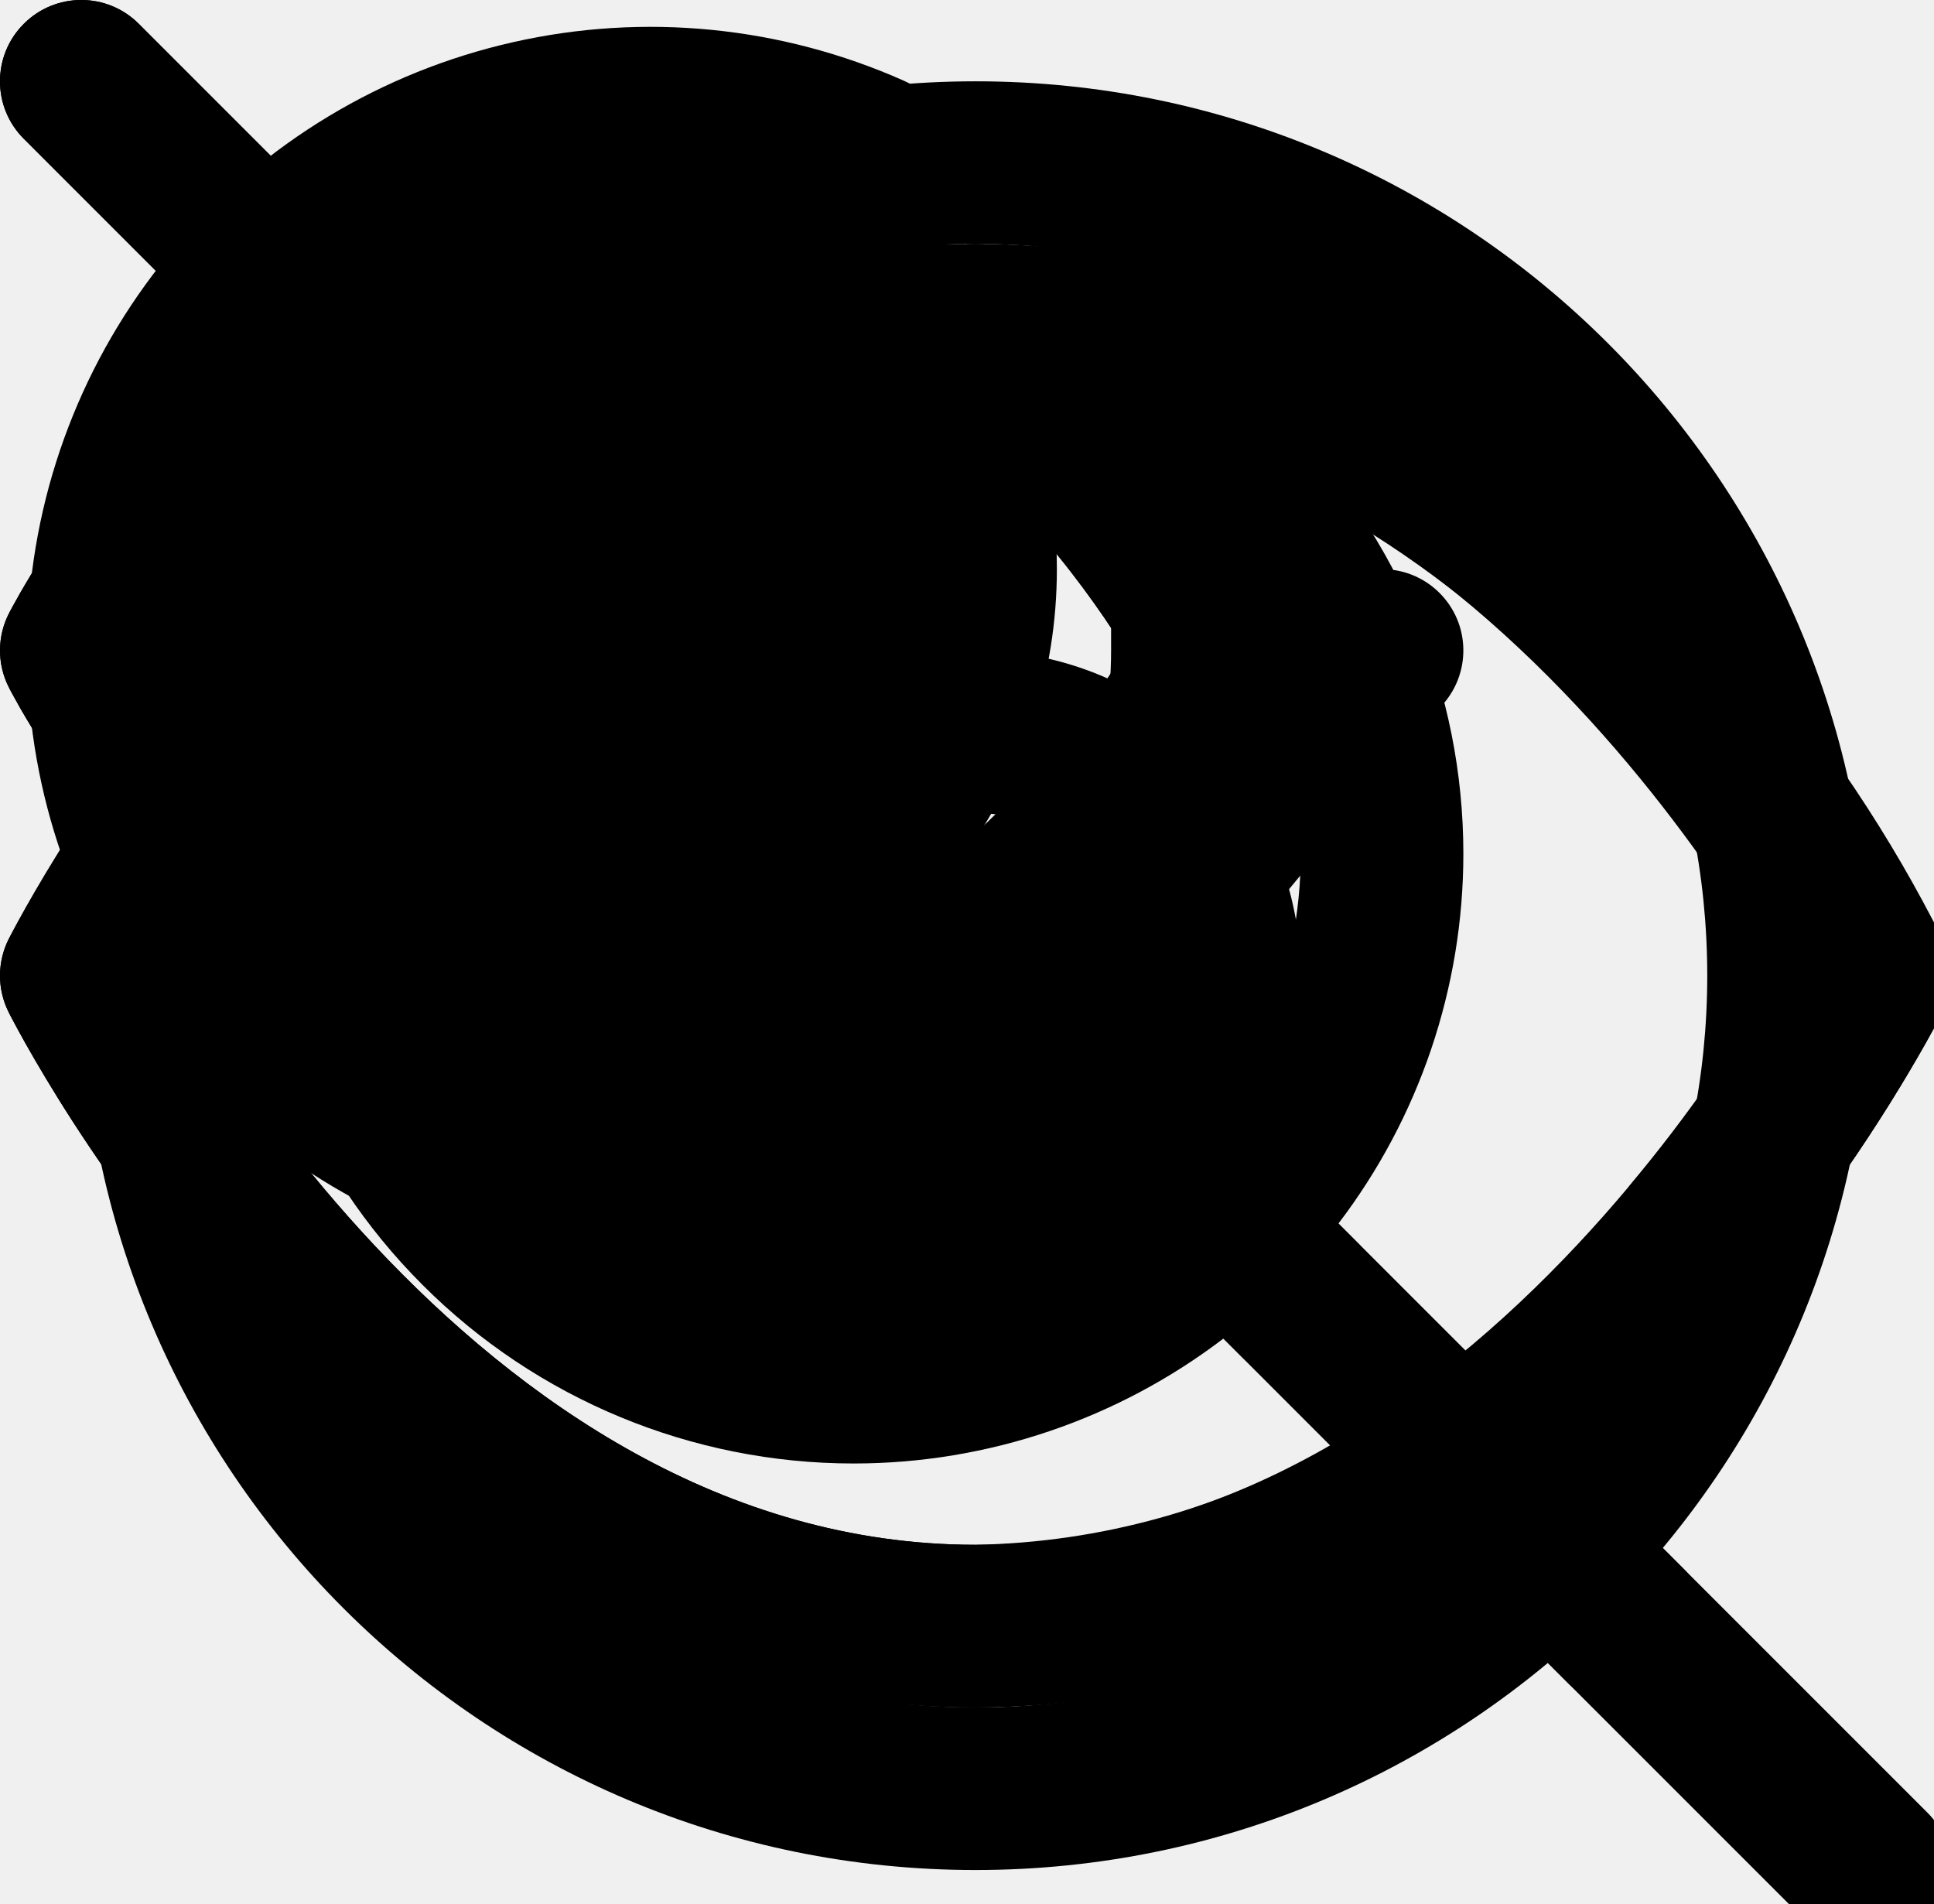
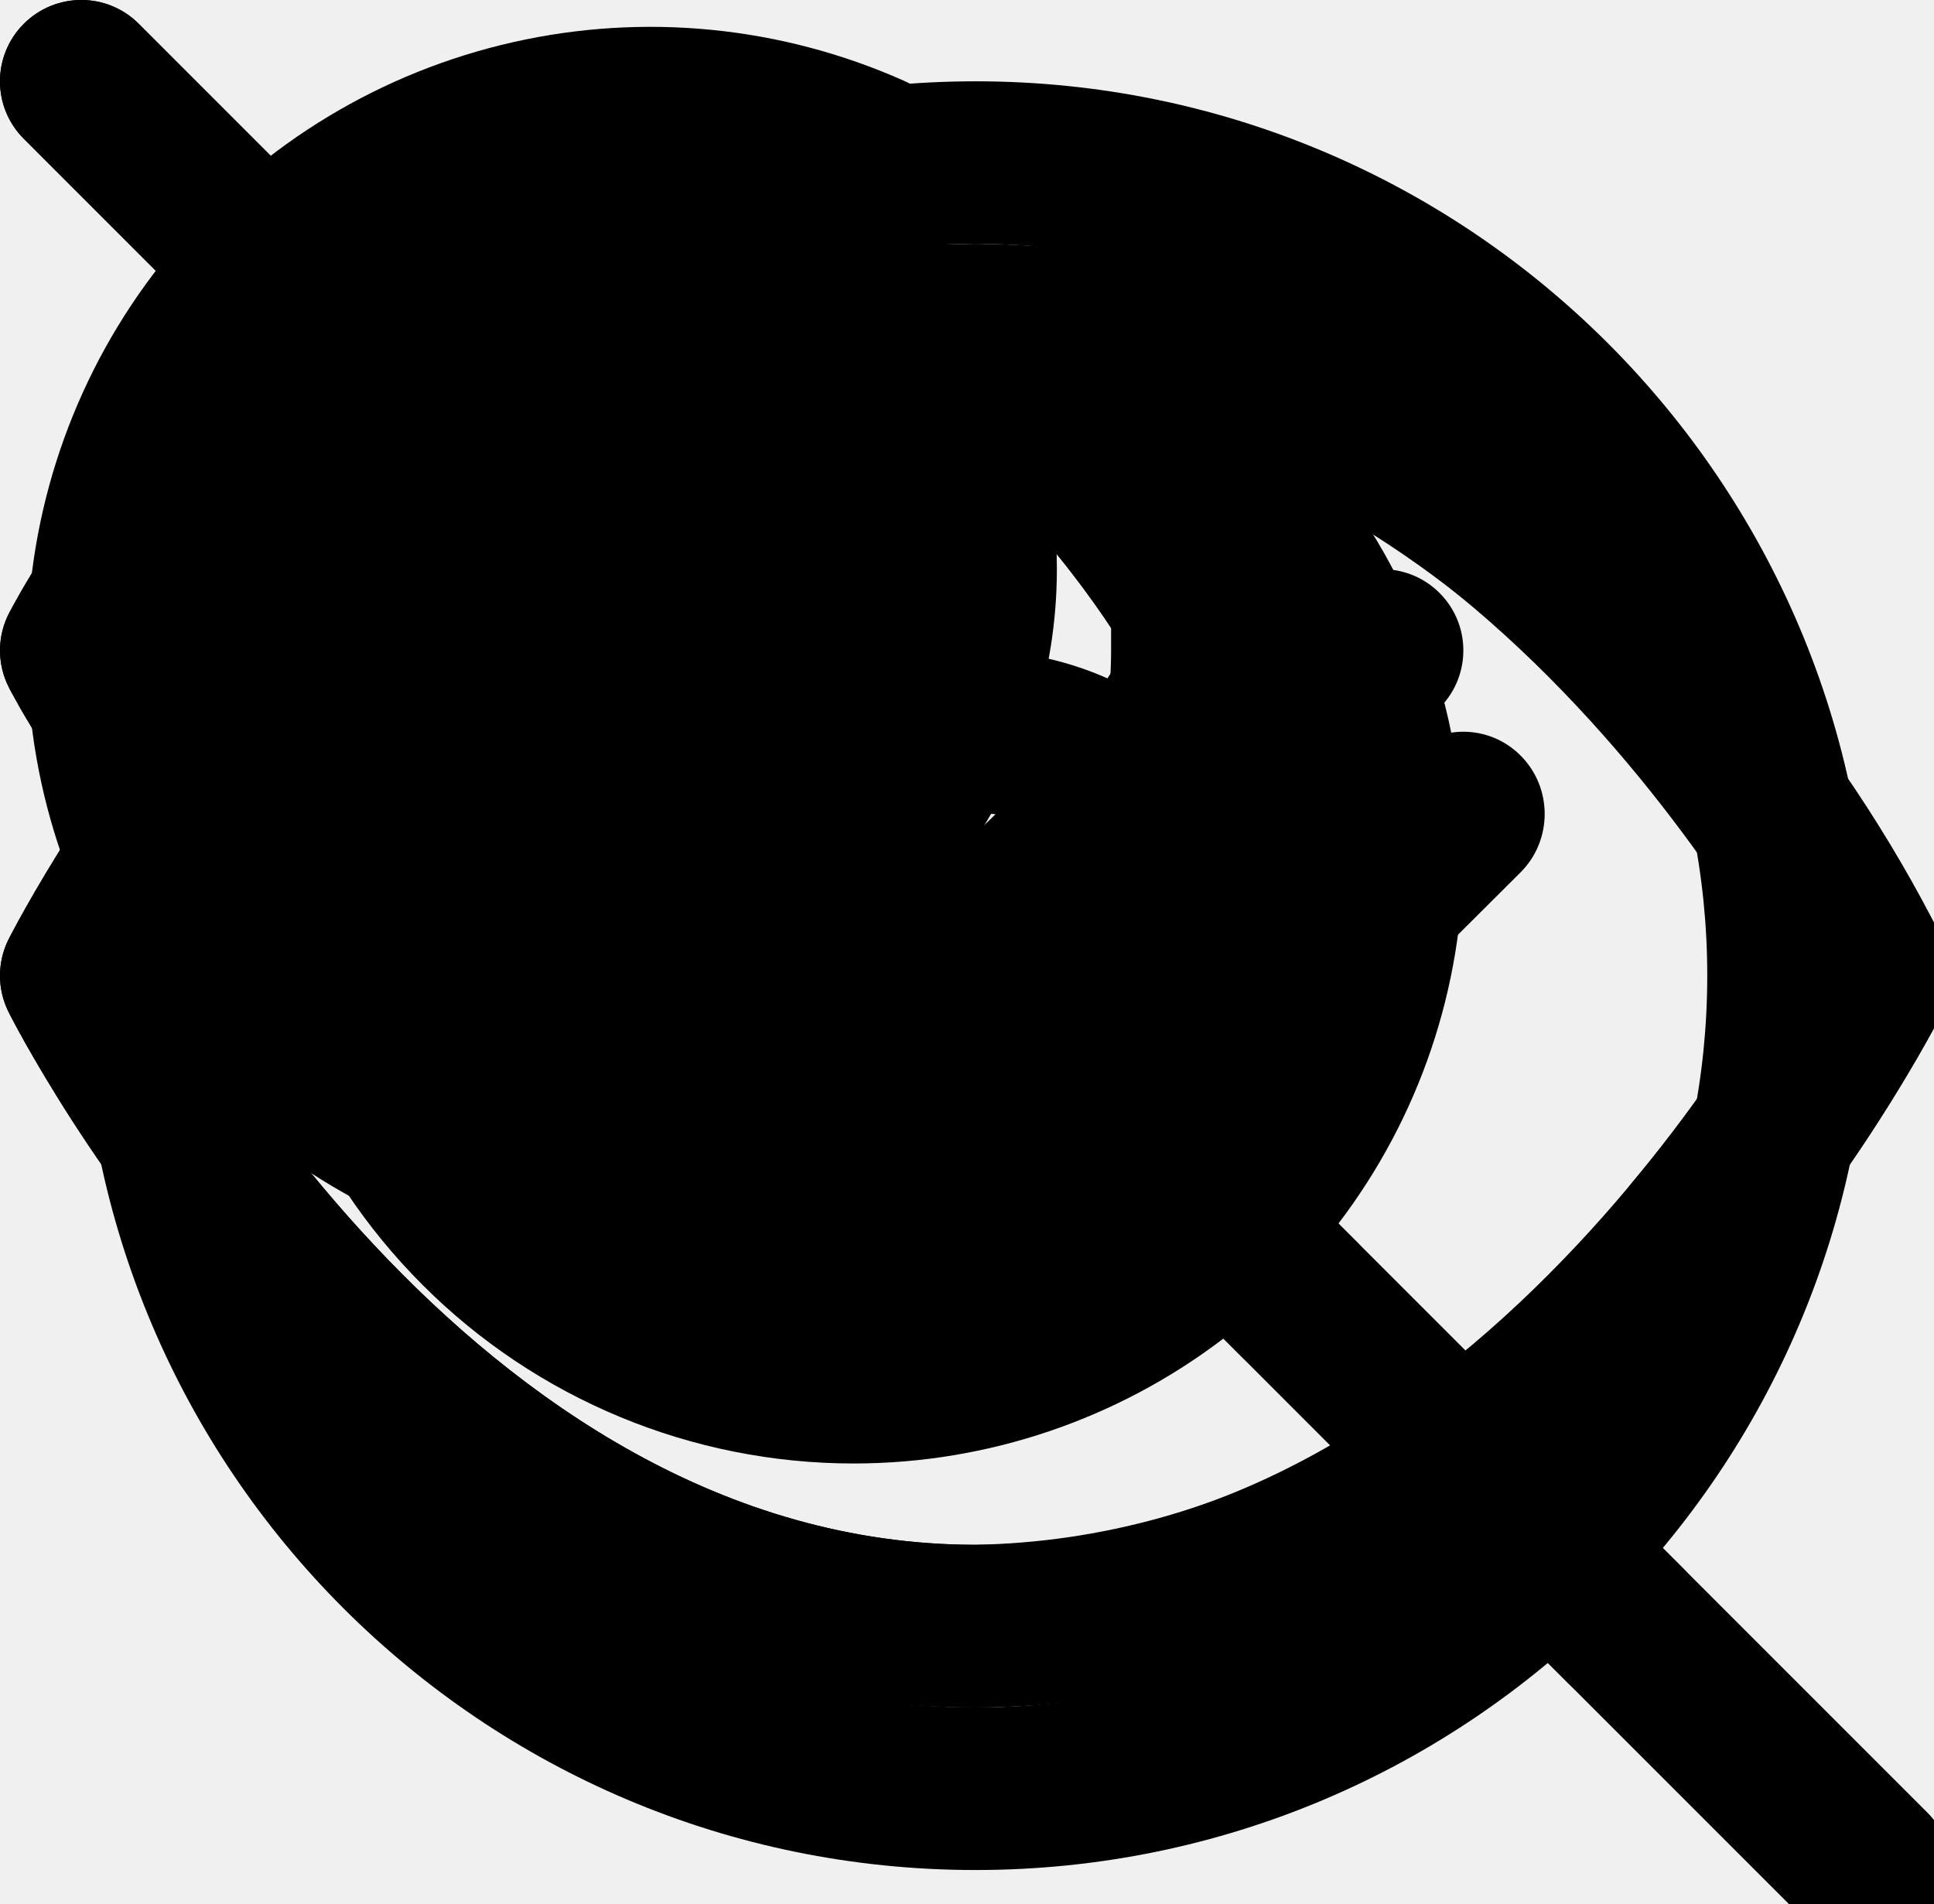
<svg xmlns="http://www.w3.org/2000/svg">
  <svg id="check-circle-large" width="24" height="24" viewBox="0 0 24 24" fill="none">
    <g id="24px / tuiIconCheckCircleLarge">
      <g id="Union">
        <path fill-rule="evenodd" clip-rule="evenodd" d="M1 12C1 5.925 5.925 1 12 1C18.075 1 23 5.925 23 12C23 18.075 18.075 23 12 23C5.925 23 1 18.075 1 12ZM12 3C7.029 3 3 7.029 3 12C3 16.971 7.029 21 12 21C16.971 21 21 16.971 21 12C21 7.029 16.971 3 12 3Z" fill="currentcolor" />
        <path fill-rule="evenodd" clip-rule="evenodd" d="M16.169 8.757C16.579 9.126 16.613 9.758 16.243 10.169L11.743 15.169C11.565 15.367 11.316 15.485 11.05 15.499C10.784 15.512 10.524 15.419 10.327 15.24L7.827 12.967C7.419 12.595 7.389 11.963 7.76 11.554C8.132 11.146 8.764 11.116 9.173 11.487L10.929 13.084L14.757 8.831C15.126 8.421 15.758 8.387 16.169 8.757Z" fill="currentcolor" />
      </g>
    </g>
  </svg>
  <svg id="check-circle" width="16" height="16" viewBox="0 0 16 16" fill="none">
    <g id="16px / tuiIconCheckCircle">
      <path id="Union" fill-rule="evenodd" clip-rule="evenodd" d="M6.751 2.47C7.943 2.2 9.19 2.323 10.306 2.821C10.811 3.045 11.402 2.818 11.627 2.314C11.851 1.809 11.624 1.218 11.12 0.994C9.61 0.321 7.922 0.154 6.31 0.519C4.697 0.883 3.245 1.759 2.171 3.016C1.097 4.273 0.458 5.844 0.35 7.493C0.241 9.143 0.669 10.784 1.569 12.171C2.469 13.558 3.793 14.616 5.344 15.189C6.895 15.762 8.589 15.818 10.175 15.349C11.76 14.88 13.152 13.911 14.141 12.587C15.131 11.263 15.666 9.654 15.667 8V7.387C15.667 6.835 15.219 6.387 14.667 6.387C14.115 6.387 13.667 6.835 13.667 7.387V8C13.666 9.222 13.271 10.411 12.539 11.39C11.808 12.368 10.779 13.085 9.607 13.431C8.436 13.778 7.183 13.736 6.037 13.313C4.89 12.89 3.912 12.107 3.246 11.082C2.581 10.057 2.265 8.844 2.345 7.625C2.426 6.405 2.898 5.245 3.692 4.316C4.486 3.386 5.559 2.739 6.751 2.47ZM15.374 3.374C15.765 2.983 15.764 2.35 15.374 1.96C14.983 1.569 14.35 1.57 13.96 1.96L8 7.925L6.707 6.633C6.317 6.242 5.683 6.242 5.293 6.633C4.902 7.023 4.902 7.657 5.293 8.047L7.293 10.047C7.48 10.235 7.735 10.34 8 10.34C8.266 10.34 8.52 10.235 8.707 10.047L15.374 3.374Z" fill="currentcolor" />
    </g>
  </svg>
  <svg id="check-large" width="24" height="24" viewBox="0 0 24 24" fill="none">
    <path fill-rule="evenodd" clip-rule="evenodd" d="M17.73 7.317C18.108 7.72 18.086 8.353 17.683 8.73L11.058 16.73C10.674 17.09 10.076 17.09 9.692 16.73L6.317 13.64C5.914 13.263 5.892 12.63 6.269 12.227C6.647 11.824 7.279 11.802 7.683 12.18L10.375 14.631L16.317 7.27C16.72 6.892 17.353 6.914 17.73 7.317Z" fill="currentcolor" />
  </svg>
  <svg id="check" width="16" height="16" viewBox="0 0 16 16" fill="none">
    <path fill-rule="evenodd" clip-rule="evenodd" d="M13.701 3.287C14.095 3.674 14.1 4.307 13.713 4.701L6.838 11.701C6.65 11.892 6.393 12 6.125 12C5.857 12 5.6 11.892 5.412 11.701L2.287 8.519C1.9 8.125 1.905 7.492 2.299 7.105C2.693 6.718 3.326 6.723 3.713 7.117L6.125 9.573L12.287 3.299C12.674 2.905 13.307 2.9 13.701 3.287Z" fill="currentcolor" />
  </svg>
  <svg id="eye-open-large" width="24" height="24" viewBox="0 0 24 24" fill="none">
    <path fill-rule="evenodd" clip-rule="evenodd" d="M2.574 12.707C2.395 12.43 2.25 12.189 2.141 12C2.25 11.811 2.395 11.57 2.574 11.293C3.035 10.579 3.718 9.629 4.604 8.684C6.395 6.774 8.899 5 12 5C15.1 5 17.604 6.774 19.395 8.684C20.282 9.629 20.964 10.579 21.425 11.293C21.605 11.57 21.75 11.811 21.859 12C21.75 12.189 21.605 12.43 21.425 12.707C20.964 13.421 20.282 14.371 19.395 15.316C17.604 17.226 15.1 19 12 19C8.899 19 6.395 17.226 4.604 15.316C3.718 14.371 3.035 13.421 2.574 12.707ZM23.894 11.552C23.894 11.552 24.046 12.143 23.894 12.448L23.892 12.451L23.889 12.458L23.878 12.48C23.868 12.499 23.855 12.525 23.837 12.558C23.802 12.623 23.752 12.717 23.686 12.834C23.554 13.068 23.36 13.399 23.105 13.793C22.598 14.579 21.843 15.629 20.854 16.684C18.895 18.774 15.899 21 12 21C8.1 21 5.104 18.774 3.145 16.684C2.157 15.629 1.402 14.579 0.894 13.793C0.64 13.399 0.446 13.068 0.314 12.834C0.248 12.717 0.197 12.623 0.163 12.558C0.145 12.525 0.132 12.499 0.122 12.48L0.111 12.458L0.107 12.451L0.106 12.449L0.106 11.552L0.107 11.549L0.111 11.542L0.122 11.52C0.132 11.501 0.145 11.475 0.163 11.442C0.197 11.377 0.248 11.283 0.314 11.166C0.446 10.932 0.64 10.601 0.894 10.207C1.402 9.421 2.157 8.371 3.145 7.316C5.104 5.226 8.1 3 12 3C15.899 3 18.895 5.226 20.854 7.316C21.843 8.371 22.598 9.421 23.105 10.207C23.36 10.601 23.554 10.932 23.686 11.166C23.752 11.283 23.802 11.377 23.837 11.442C23.855 11.475 23.868 11.501 23.878 11.52L23.889 11.542L23.892 11.549L23.894 11.552ZM23.894 12.448C24.035 12.166 24.035 11.834 23.894 11.552C23.894 11.552 24.046 12.143 23.894 12.448ZM0.105 12.447L0.106 12L0.106 11.552C-0.035 11.834 -0.035 12.166 0.105 12.447ZM12 8C10.939 8 9.922 8.421 9.171 9.172C8.421 9.922 8 10.939 8 12C8 13.061 8.421 14.078 9.171 14.828C9.922 15.579 10.939 16 12 16C13.061 16 14.078 15.579 14.828 14.828C15.578 14.078 16 13.061 16 12C16 10.939 15.578 9.922 14.828 9.172C14.078 8.421 13.061 8 12 8ZM13.414 13.414C13.039 13.789 12.53 14 12 14C11.469 14 10.961 13.789 10.586 13.414C10.21 13.039 10 12.53 10 12C10 11.47 10.21 10.961 10.586 10.586C10.961 10.211 11.469 10 12 10C12.53 10 13.039 10.211 13.414 10.586C13.789 10.961 14 11.47 14 12C14 12.53 13.789 13.039 13.414 13.414Z" fill="currentcolor" />
  </svg>
  <svg id="eye-open" width="16" height="16" viewBox="0 0 16 16" fill="none">
    <g clip-path="url(#clip0_28637_560)">
      <path fill-rule="evenodd" clip-rule="evenodd" d="M2.303 8.232C2.248 8.149 2.199 8.071 2.155 8C2.199 7.929 2.248 7.851 2.303 7.768C2.587 7.336 3.008 6.761 3.553 6.19C4.659 5.031 6.165 4 8 4C9.835 4 11.34 5.031 12.447 6.191C12.992 6.761 13.413 7.336 13.697 7.768C13.752 7.851 13.801 7.929 13.845 8C13.801 8.071 13.752 8.149 13.697 8.232C13.413 8.664 12.992 9.239 12.447 9.809C11.34 10.969 9.835 12 8 12C6.165 12 4.659 10.969 3.553 9.81C3.008 9.239 2.587 8.664 2.303 8.232ZM15.891 7.546C15.891 7.546 15.891 7.546 15 8C15.891 8.454 15.891 8.454 15.891 8.454L15.89 8.455L15.889 8.457L15.887 8.462L15.879 8.478C15.872 8.491 15.862 8.509 15.851 8.531C15.827 8.574 15.793 8.636 15.75 8.712C15.662 8.864 15.535 9.077 15.368 9.331C15.036 9.836 14.542 10.511 13.894 11.191C12.614 12.531 10.62 14 8 14C5.38 14 3.386 12.531 2.106 11.191C1.458 10.511 0.964 9.836 0.632 9.331C0.465 9.077 0.338 8.864 0.25 8.712C0.207 8.636 0.173 8.574 0.149 8.53C0.137 8.508 0.128 8.491 0.121 8.478L0.113 8.462L0.111 8.457L0.11 8.455L0.109 8.454C0.109 8.454 0.109 8.454 1 8C0.109 7.546 0.109 7.546 0.109 7.546L0.11 7.545L0.111 7.543L0.113 7.538L0.121 7.522C0.128 7.509 0.137 7.492 0.149 7.47C0.173 7.426 0.207 7.364 0.25 7.288C0.338 7.136 0.465 6.923 0.632 6.669C0.964 6.164 1.458 5.489 2.106 4.81C3.386 3.469 5.38 2 8 2C10.62 2 12.614 3.469 13.894 4.809C14.542 5.489 15.036 6.164 15.368 6.669C15.535 6.923 15.662 7.136 15.75 7.288C15.793 7.364 15.827 7.426 15.851 7.469C15.862 7.491 15.872 7.509 15.879 7.522L15.887 7.538L15.889 7.543L15.89 7.545L15.891 7.546ZM15 8L15.891 7.546C16.036 7.831 16.036 8.169 15.891 8.454L15 8ZM0.109 7.546L1 8L0.109 8.454C-0.036 8.169 -0.036 7.831 0.109 7.546ZM8 5C7.204 5 6.441 5.316 5.879 5.879C5.316 6.441 5 7.204 5 8C5 8.796 5.316 9.559 5.879 10.121C6.441 10.684 7.204 11 8 11C8.796 11 9.559 10.684 10.121 10.121C10.684 9.559 11 8.796 11 8C11 7.204 10.684 6.441 10.121 5.879C9.559 5.316 8.796 5 8 5ZM8.707 8.707C8.52 8.895 8.265 9 8 9C7.735 9 7.48 8.895 7.293 8.707C7.105 8.52 7 8.265 7 8C7 7.735 7.105 7.48 7.293 7.293C7.48 7.105 7.735 7 8 7C8.265 7 8.52 7.105 8.707 7.293C8.895 7.48 9 7.735 9 8C9 8.265 8.895 8.52 8.707 8.707Z" fill="currentcolor" />
    </g>
    <defs>
      <clipPath id="clip0_28637_560">
        <rect width="16" height="16" fill="white" />
      </clipPath>
    </defs>
  </svg>
  <svg id="eye-closed-large" width="24" height="24" viewBox="0 0 24 24" fill="none">
    <g clip-path="url(#clip0_28605_113)">
      <path fill-rule="evenodd" clip-rule="evenodd" d="M0.293 0.293C0.683 -0.098 1.317 -0.098 1.707 0.293L18.647 17.233L23.707 22.293C24.098 22.683 24.098 23.317 23.707 23.707C23.317 24.098 22.683 24.098 22.293 23.707L17.826 19.24C16.096 20.354 14.085 20.966 12.016 21L12 21C8.1 21 5.104 18.774 3.145 16.684C2.157 15.629 1.402 14.579 0.894 13.793C0.64 13.399 0.446 13.068 0.314 12.834C0.248 12.717 0.198 12.623 0.163 12.558C0.145 12.525 0.132 12.499 0.122 12.48L0.111 12.458L0.108 12.451L0.106 12.449C0.105 12.447 0.106 12.447 0.106 12.447C-0.04 12.157 -0.035 11.813 0.119 11.527C1.25 9.418 2.76 7.54 4.568 5.983L0.293 1.707C-0.098 1.317 -0.098 0.683 0.293 0.293ZM5.987 7.401C4.45 8.701 3.149 10.258 2.143 12.003C2.252 12.191 2.396 12.431 2.574 12.707C3.035 13.421 3.718 14.371 4.605 15.316C6.394 17.225 8.895 18.997 11.992 19C13.537 18.973 15.044 18.552 16.371 17.786L14.049 15.463C12.267 16.568 9.79 16.103 8.588 14.284C7.716 12.964 7.737 11.251 8.539 9.953L5.987 7.401ZM10.036 11.45C9.853 12.02 9.917 12.668 10.256 13.181C10.756 13.938 11.726 14.219 12.55 13.964L10.036 11.45ZM17.086 6.701C14.963 5.3 12.557 4.645 10.128 5.214C9.59 5.34 9.052 5.006 8.926 4.468C8.8 3.93 9.134 3.392 9.672 3.266C12.766 2.542 15.73 3.409 18.188 5.032C20.638 6.65 22.645 9.053 23.894 11.553C24.04 11.843 24.035 12.185 23.882 12.471C23.242 13.668 22.479 14.795 21.605 15.834C21.25 16.256 20.619 16.311 20.196 15.955C19.774 15.6 19.719 14.969 20.075 14.546C20.747 13.748 21.346 12.891 21.865 11.986C20.747 9.938 19.067 8.009 17.086 6.701Z" fill="currentcolor" />
    </g>
    <defs>
      <clipPath id="clip0_28605_113">
        <rect width="24" height="24" fill="white" />
      </clipPath>
    </defs>
  </svg>
  <svg id="eye-closed" width="16" height="16" viewBox="0 0 16 16" fill="none">
    <g clip-path="url(#clip0_28637_562)">
      <path fill-rule="evenodd" clip-rule="evenodd" d="M0.293 0.293C0.683 -0.098 1.317 -0.098 1.707 0.293L8.704 7.29L10.05 8.612C10.056 8.617 10.061 8.623 10.067 8.629L12.481 11C12.557 11.075 12.62 11.161 12.669 11.255L15.207 13.793C15.598 14.183 15.598 14.817 15.207 15.207C14.817 15.598 14.183 15.598 13.793 15.207L11.606 13.02C10.515 13.641 9.28 13.981 8.015 14L8 14C5.38 14 3.386 12.531 2.106 11.191C1.458 10.511 0.964 9.836 0.632 9.331C0.465 9.077 0.338 8.864 0.25 8.712C0.207 8.636 0.173 8.574 0.149 8.53C0.137 8.508 0.128 8.491 0.121 8.478L0.113 8.462L0.111 8.457L0.11 8.455C0.109 8.455 0.109 8.454 1 8L0.109 8.454C-0.041 8.159 -0.036 7.81 0.123 7.52C0.811 6.263 1.707 5.136 2.77 4.184L0.293 1.707C-0.098 1.317 -0.098 0.683 0.293 0.293ZM4.157 5.628C3.377 6.316 2.703 7.116 2.156 8.002C2.199 8.072 2.249 8.149 2.303 8.232C2.587 8.664 3.008 9.239 3.553 9.81C4.658 10.967 6.161 11.997 7.992 12C8.729 11.988 9.452 11.827 10.118 11.533L9.221 10.635C9.19 10.65 9.16 10.664 9.129 10.678C8.772 10.833 8.389 10.916 8 10.921C7.614 10.927 7.23 10.857 6.871 10.715C6.511 10.572 6.183 10.36 5.905 10.09L5.9 10.085C5.624 9.813 5.406 9.488 5.259 9.13C5.112 8.771 5.039 8.387 5.044 7.999L5.044 7.996C5.051 7.607 5.137 7.223 5.298 6.868C5.311 6.84 5.323 6.813 5.337 6.786L4.157 5.628ZM7.998 4C7.625 3.999 7.252 4.041 6.887 4.125C6.348 4.248 5.812 3.911 5.689 3.373C5.566 2.834 5.903 2.298 6.441 2.175C6.951 2.059 7.474 1.999 8.001 2C10.62 2 12.614 3.469 13.894 4.809C14.542 5.489 15.036 6.164 15.368 6.669C15.535 6.923 15.662 7.136 15.75 7.288C15.793 7.364 15.827 7.426 15.851 7.469C15.862 7.491 15.872 7.509 15.879 7.522L15.887 7.538L15.889 7.543L15.89 7.545C15.891 7.545 15.891 7.546 15 8L15.891 7.546C16.041 7.84 16.036 8.188 15.879 8.478C15.459 9.25 14.958 9.976 14.386 10.644C14.027 11.064 13.396 11.113 12.976 10.754C12.556 10.395 12.507 9.764 12.866 9.344C13.228 8.921 13.556 8.472 13.845 8C13.801 7.929 13.752 7.851 13.697 7.768C13.413 7.336 12.992 6.761 12.447 6.191C11.34 5.031 9.835 4 8 4L7.998 4ZM8.001 2C8.001 2 8.002 2 8.002 2L8 3V2C8 2 8.001 2 8.001 2ZM1.891 7.545C1.89 7.545 1.89 7.545 1.891 7.545V7.545Z" fill="currentcolor" />
    </g>
    <defs>
      <clipPath id="clip0_28637_562">
        <rect width="16" height="16" fill="white" />
      </clipPath>
    </defs>
  </svg>
  <svg id="close-large" width="24" height="24" viewBox="0 0 24 24" fill="none">
    <path fill-rule="evenodd" clip-rule="evenodd" d="M8.707 7.293C8.518 7.111 8.266 7.01 8.004 7.012C7.741 7.015 7.491 7.12 7.305 7.305C7.12 7.491 7.015 7.741 7.012 8.004C7.01 8.266 7.111 8.518 7.293 8.707L10.586 12L7.293 15.293C7.198 15.385 7.121 15.496 7.069 15.618C7.017 15.74 6.989 15.871 6.988 16.004C6.987 16.136 7.012 16.268 7.062 16.391C7.113 16.514 7.187 16.625 7.281 16.719C7.375 16.813 7.486 16.888 7.609 16.938C7.732 16.988 7.864 17.013 7.996 17.012C8.129 17.011 8.26 16.984 8.382 16.931C8.504 16.879 8.615 16.803 8.707 16.707L12 13.414L15.293 16.707C15.482 16.889 15.734 16.99 15.996 16.988C16.259 16.985 16.509 16.88 16.695 16.695C16.88 16.509 16.985 16.259 16.988 15.996C16.99 15.734 16.889 15.482 16.707 15.293L13.414 12L16.707 8.707C16.889 8.518 16.99 8.266 16.988 8.004C16.985 7.741 16.88 7.491 16.695 7.305C16.509 7.12 16.259 7.015 15.996 7.012C15.734 7.01 15.482 7.111 15.293 7.293L12 10.586L8.707 7.293Z" fill="currentcolor" />
  </svg>
  <svg id="close" width="16" height="16" viewBox="0 0 16 16" fill="none">
    <path fill-rule="evenodd" clip-rule="evenodd" d="M4.707 3.293C4.317 2.902 3.683 2.902 3.293 3.293C2.902 3.683 2.902 4.317 3.293 4.707L6.586 8L3.293 11.293C2.902 11.683 2.902 12.317 3.293 12.707C3.683 13.098 4.317 13.098 4.707 12.707L8 9.414L11.293 12.707C11.683 13.098 12.317 13.098 12.707 12.707C13.098 12.317 13.098 11.683 12.707 11.293L9.414 8L12.707 4.707C13.098 4.317 13.098 3.683 12.707 3.293C12.317 2.902 11.683 2.902 11.293 3.293L8 6.586L4.707 3.293Z" fill="currentcolor" />
  </svg>
  <svg id="search-large" width="24" height="24" viewBox="0 0 24 24" fill="none">
    <path fill-rule="evenodd" clip-rule="evenodd" d="M5.197 5.197C6.603 3.79 8.511 3 10.5 3C12.489 3 14.397 3.79 15.803 5.197C17.21 6.603 18 8.511 18 10.5C18 12.153 17.454 13.749 16.463 15.049L20.707 19.293C21.098 19.683 21.098 20.317 20.707 20.707C20.317 21.098 19.683 21.098 19.293 20.707L15.049 16.463C13.749 17.454 12.153 18 10.5 18C8.511 18 6.603 17.21 5.197 15.803C3.79 14.397 3 12.489 3 10.5C3 8.511 3.79 6.603 5.197 5.197ZM10.5 5C9.041 5 7.642 5.579 6.611 6.611C5.579 7.642 5 9.041 5 10.5C5 11.959 5.579 13.358 6.611 14.389C7.642 15.421 9.041 16 10.5 16C11.959 16 13.358 15.421 14.389 14.389C15.421 13.358 16 11.959 16 10.5C16 9.041 15.421 7.642 14.389 6.611C13.358 5.579 11.959 5 10.5 5Z" fill="currentcolor" />
  </svg>
  <svg id="search" width="16" height="16" viewBox="0 0 16 16" fill="none">
    <path fill-rule="evenodd" clip-rule="evenodd" d="M7 13C3.686 13 1 10.314 1 7C1 3.686 3.686 1 7 1C10.314 1 13 3.686 13 7C13 8.296 12.589 9.496 11.891 10.476L14.707 13.293C15.098 13.683 15.098 14.317 14.707 14.707C14.317 15.098 13.683 15.098 13.293 14.707L10.476 11.891C9.496 12.589 8.296 13 7 13ZM7 11C9.209 11 11 9.209 11 7C11 4.791 9.209 3 7 3C4.791 3 3 4.791 3 7C3 9.209 4.791 11 7 11Z" fill="currentcolor" />
  </svg>
+   <svg id="chevron-down-large" width="24" height="24" viewBox="0 0 24 24" fill="none">
+     <path fill-rule="evenodd" clip-rule="evenodd" d="M5.293 9.296C5.683 8.901 6.317 8.901 6.707 9.296L12 14.56L17.293 9.296C17.683 8.901 18.317 8.901 18.707 9.296C19.098 9.691 19.098 10.331 18.707 10.726L12.707 16.704C12.317 17.099 11.683 17.099 11.293 16.704L5.293 10.726C4.902 10.331 4.902 9.691 5.293 9.296Z" fill="currentcolor" />
+   </svg>
+   <svg id="chevron-down" width="16" height="16" viewBox="0 0 16 16" fill="none">
+     <path fill-rule="evenodd" clip-rule="evenodd" d="M3.293 5.293C3.683 4.902 4.317 4.902 4.707 5.293L8 8.586L11.293 5.293C11.683 4.902 12.317 4.902 12.707 5.293C13.098 5.683 13.098 6.317 12.707 6.707L8.707 10.707C8.317 11.098 7.683 11.098 7.293 10.707L3.293 6.707C2.902 6.317 2.902 5.683 3.293 5.293Z" fill="currentcolor" />
+   </svg>
</svg>
